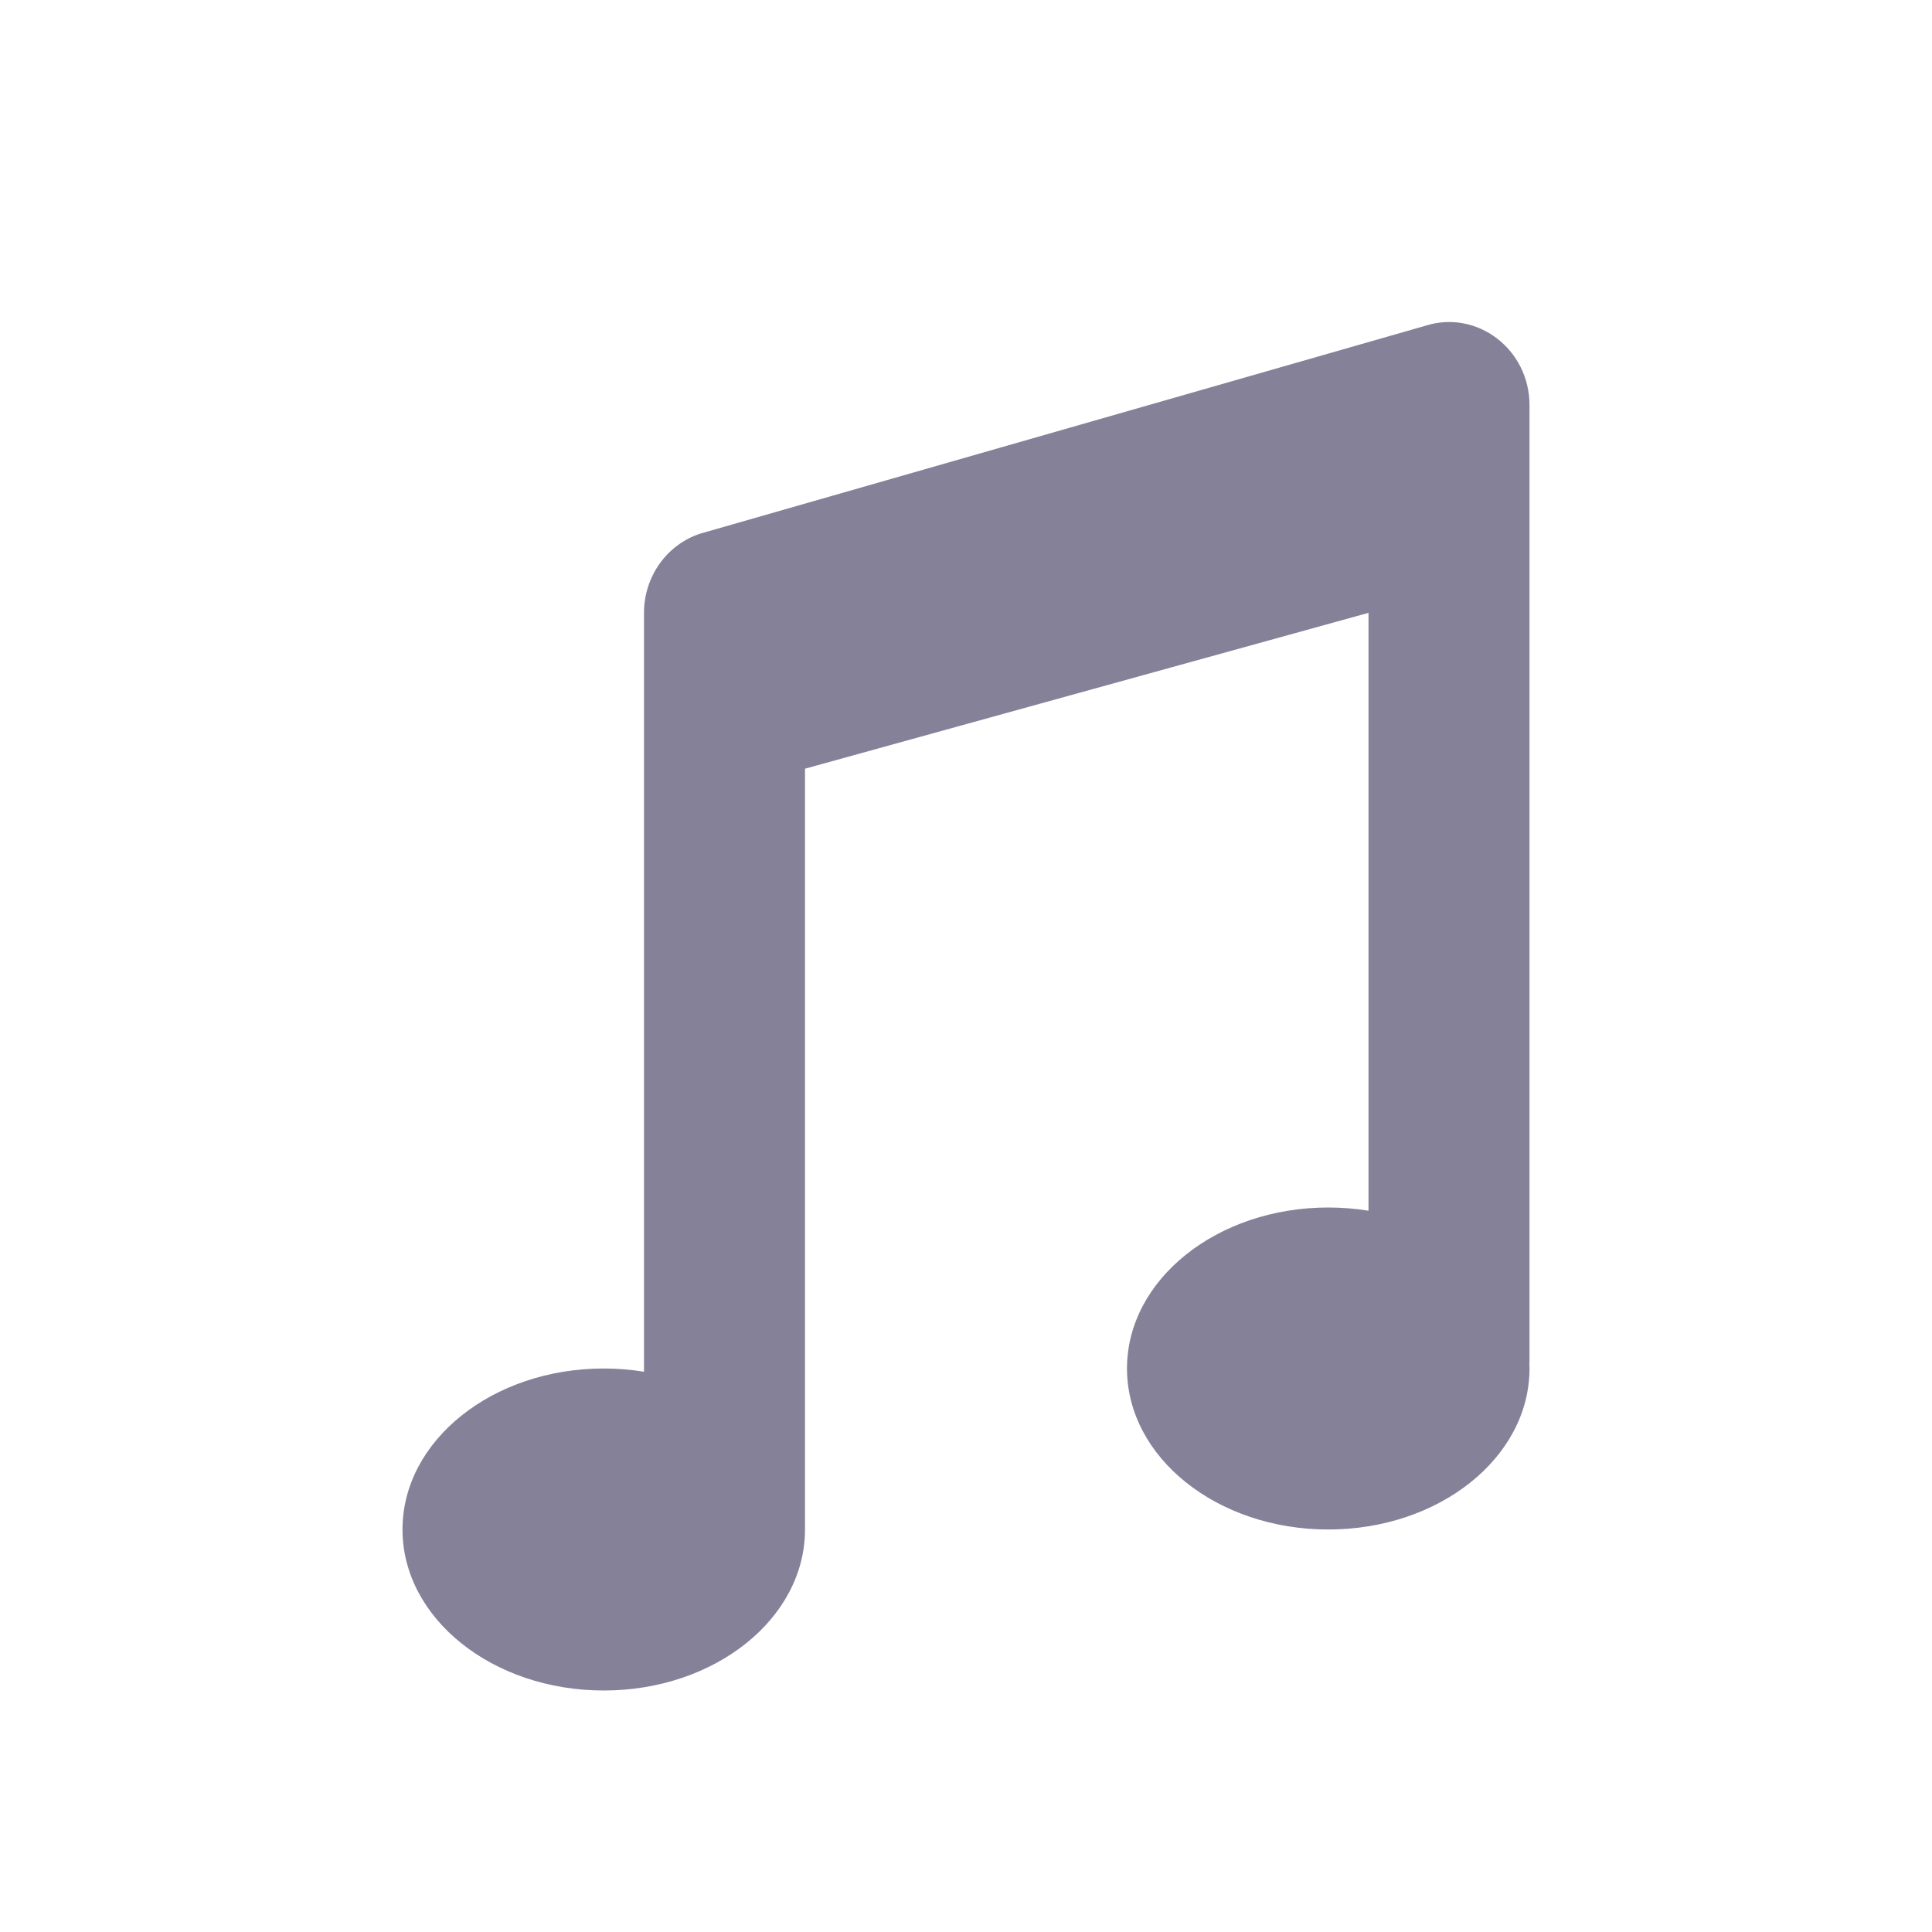
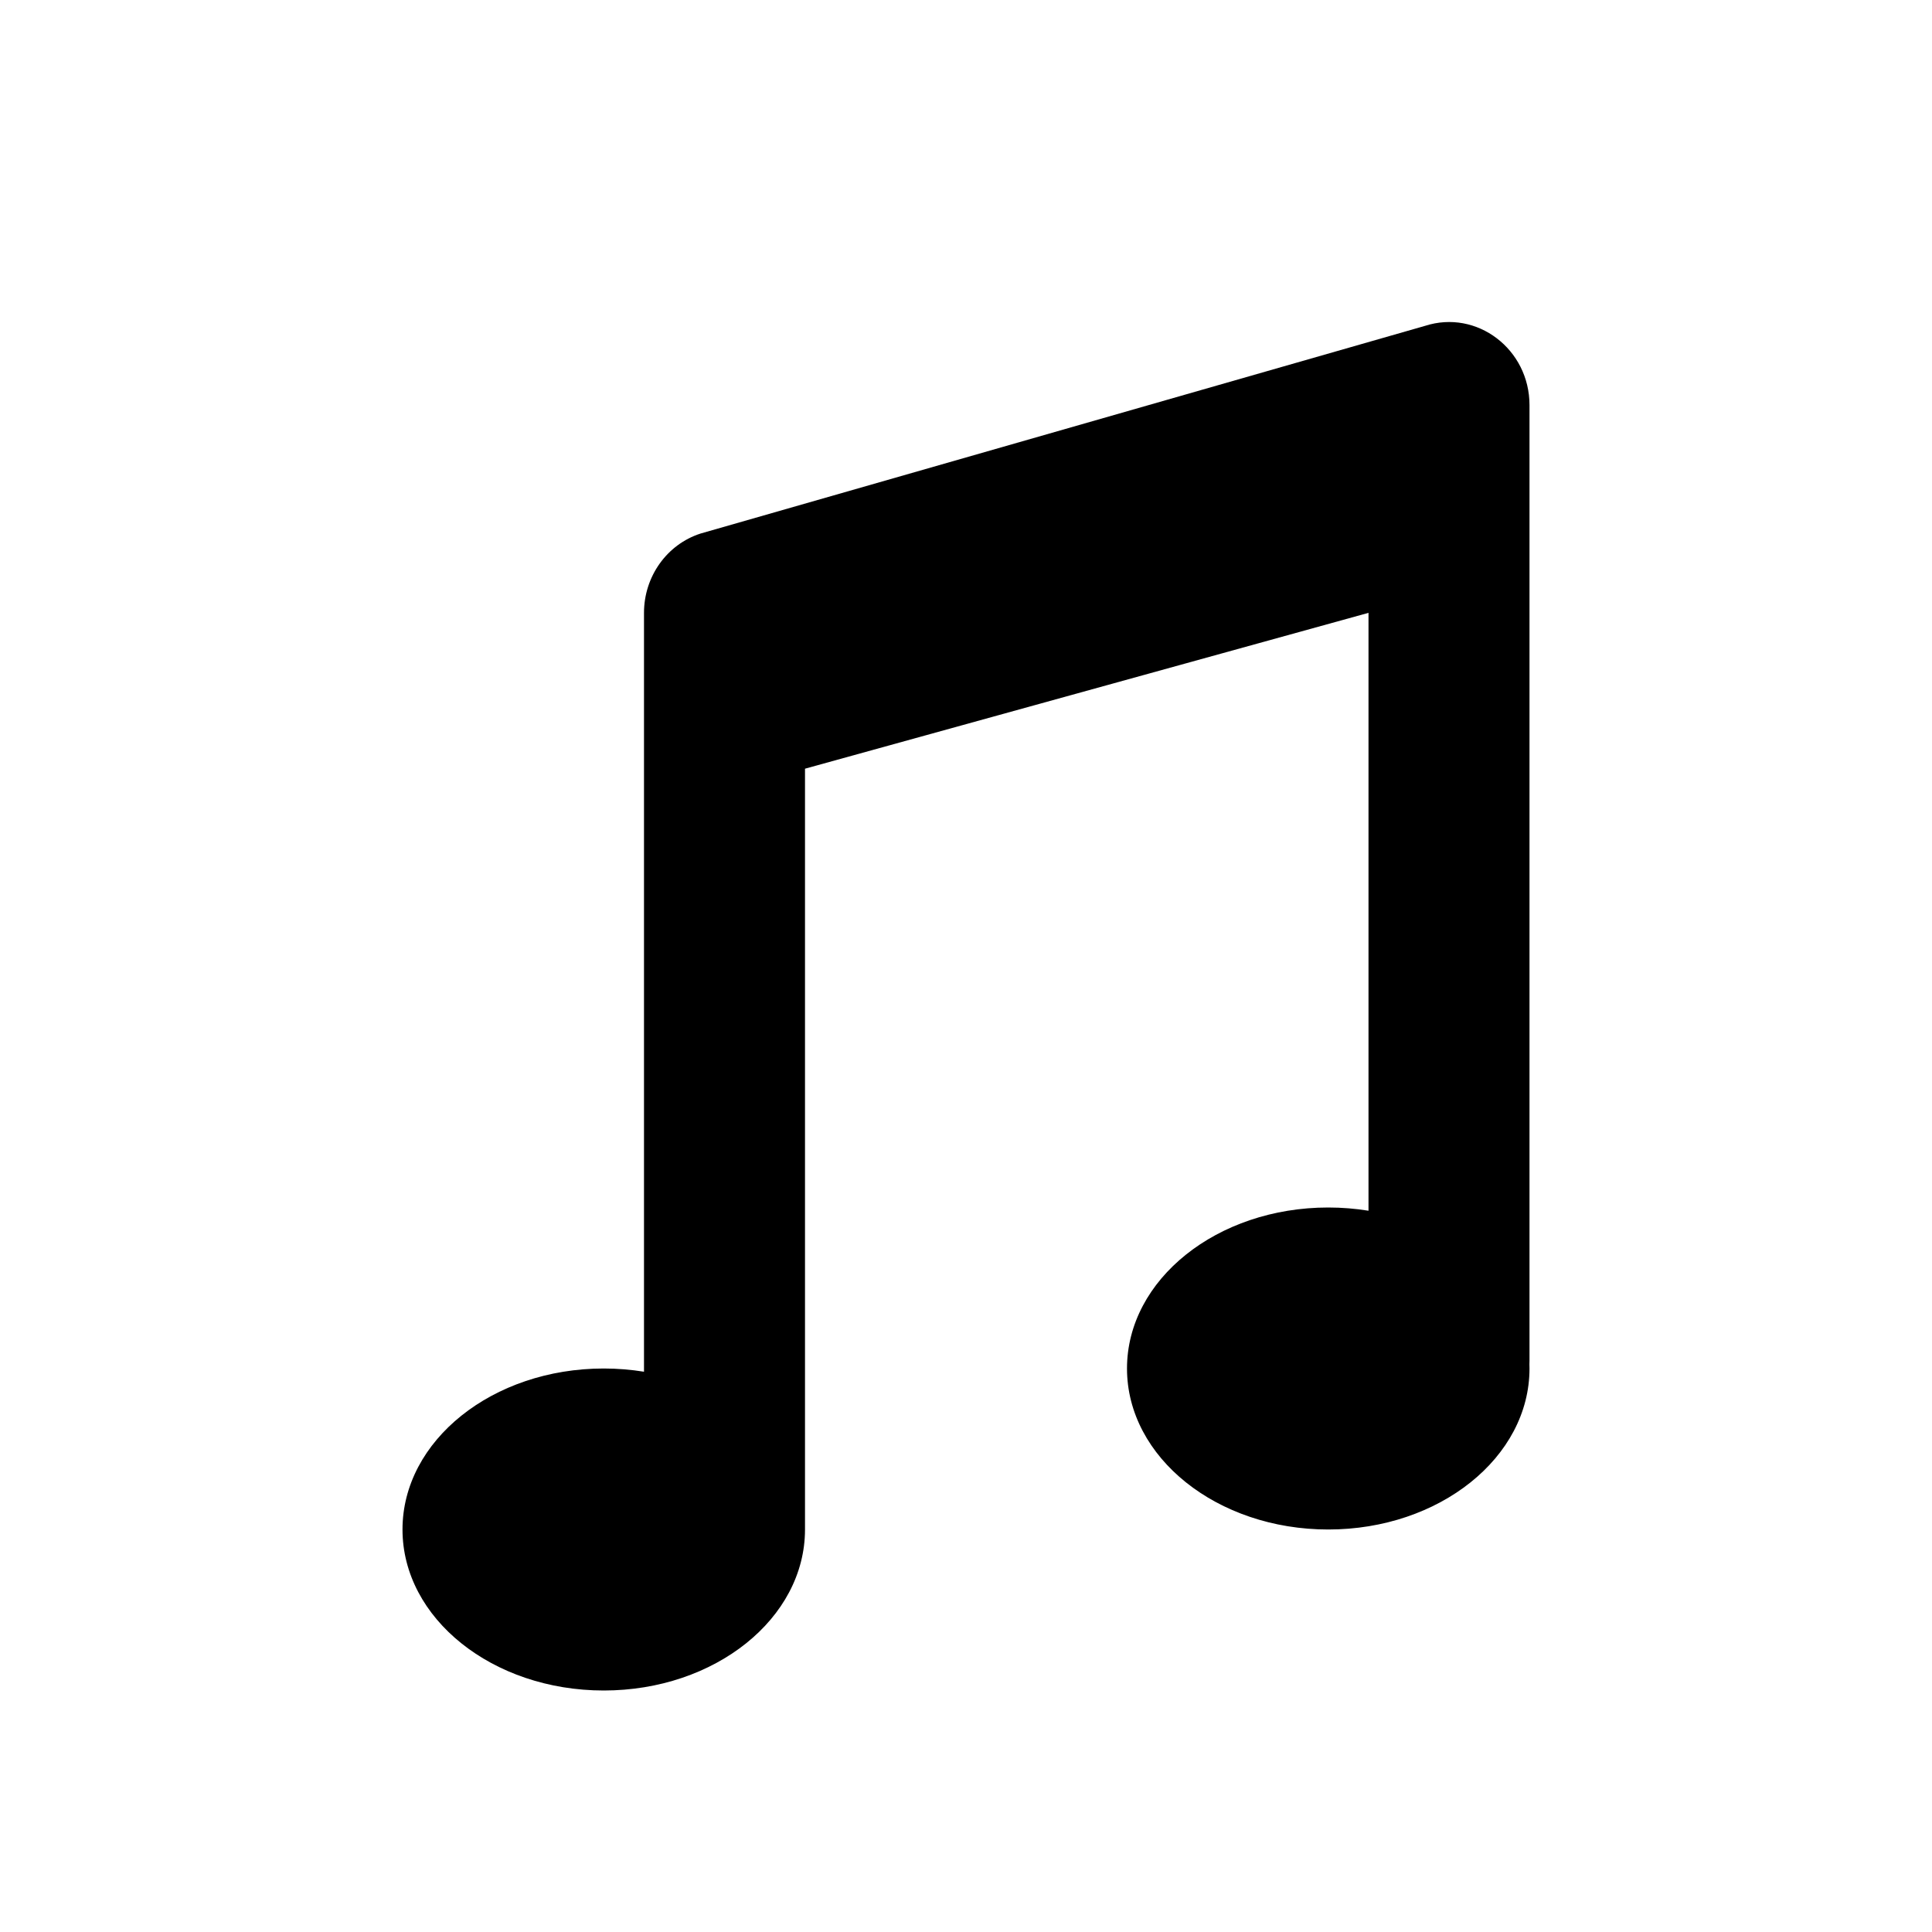
<svg xmlns="http://www.w3.org/2000/svg" width="24px" height="24px" viewBox="0 0 24 24" version="1.1">
  <g id="Assets" stroke="none" stroke-width="1" fill="none" fill-rule="evenodd">
    <g id="assets" transform="translate(-763, -1759)">
      <g id="icon/tracks" transform="translate(763, 1759)">
        <rect id="bound" x="0" y="0" width="24" height="24" />
-         <path d="M8,17.04 L8,7.613 C8,7.162 8.284,6.763 8.702,6.628 L17.702,4.048 C18.346,3.84 19,4.337 19,5.033 L19,16.903 C19,16.918 19,16.932 18.999,16.947 C19,16.964 19,16.982 19,17 C19,18.105 17.881,19 16.5,19 C15.119,19 14,18.105 14,17 C14,15.895 15.119,15 16.5,15 C16.671,15 16.838,15.014 17,15.04 L17,7.613 L10,9.549 L10,18.968 C10,18.973 10,18.977 10,18.982 C10,18.988 10,18.994 10,19 C10,20.105 8.881,21 7.5,21 C6.119,21 5,20.105 5,19 C5,17.895 6.119,17 7.5,17 C7.671,17 7.838,17.014 8,17.04 Z" id="Combined-Shape" fill="#858199" fill-rule="evenodd" />
+         <path d="M8,17.04 L8,7.613 C8,7.162 8.284,6.763 8.702,6.628 L17.702,4.048 C18.346,3.84 19,4.337 19,5.033 L19,16.903 C19,16.918 19,16.932 18.999,16.947 C19,16.964 19,16.982 19,17 C19,18.105 17.881,19 16.5,19 C15.119,19 14,18.105 14,17 C14,15.895 15.119,15 16.5,15 C16.671,15 16.838,15.014 17,15.04 L17,7.613 L10,9.549 L10,18.968 C10,18.973 10,18.977 10,18.982 C10,18.988 10,18.994 10,19 C10,20.105 8.881,21 7.5,21 C6.119,21 5,20.105 5,19 C5,17.895 6.119,17 7.5,17 C7.671,17 7.838,17.014 8,17.04 Z" id="Combined-Shape" fill="#000" fill-rule="evenodd" />
      </g>
    </g>
  </g>
</svg>
